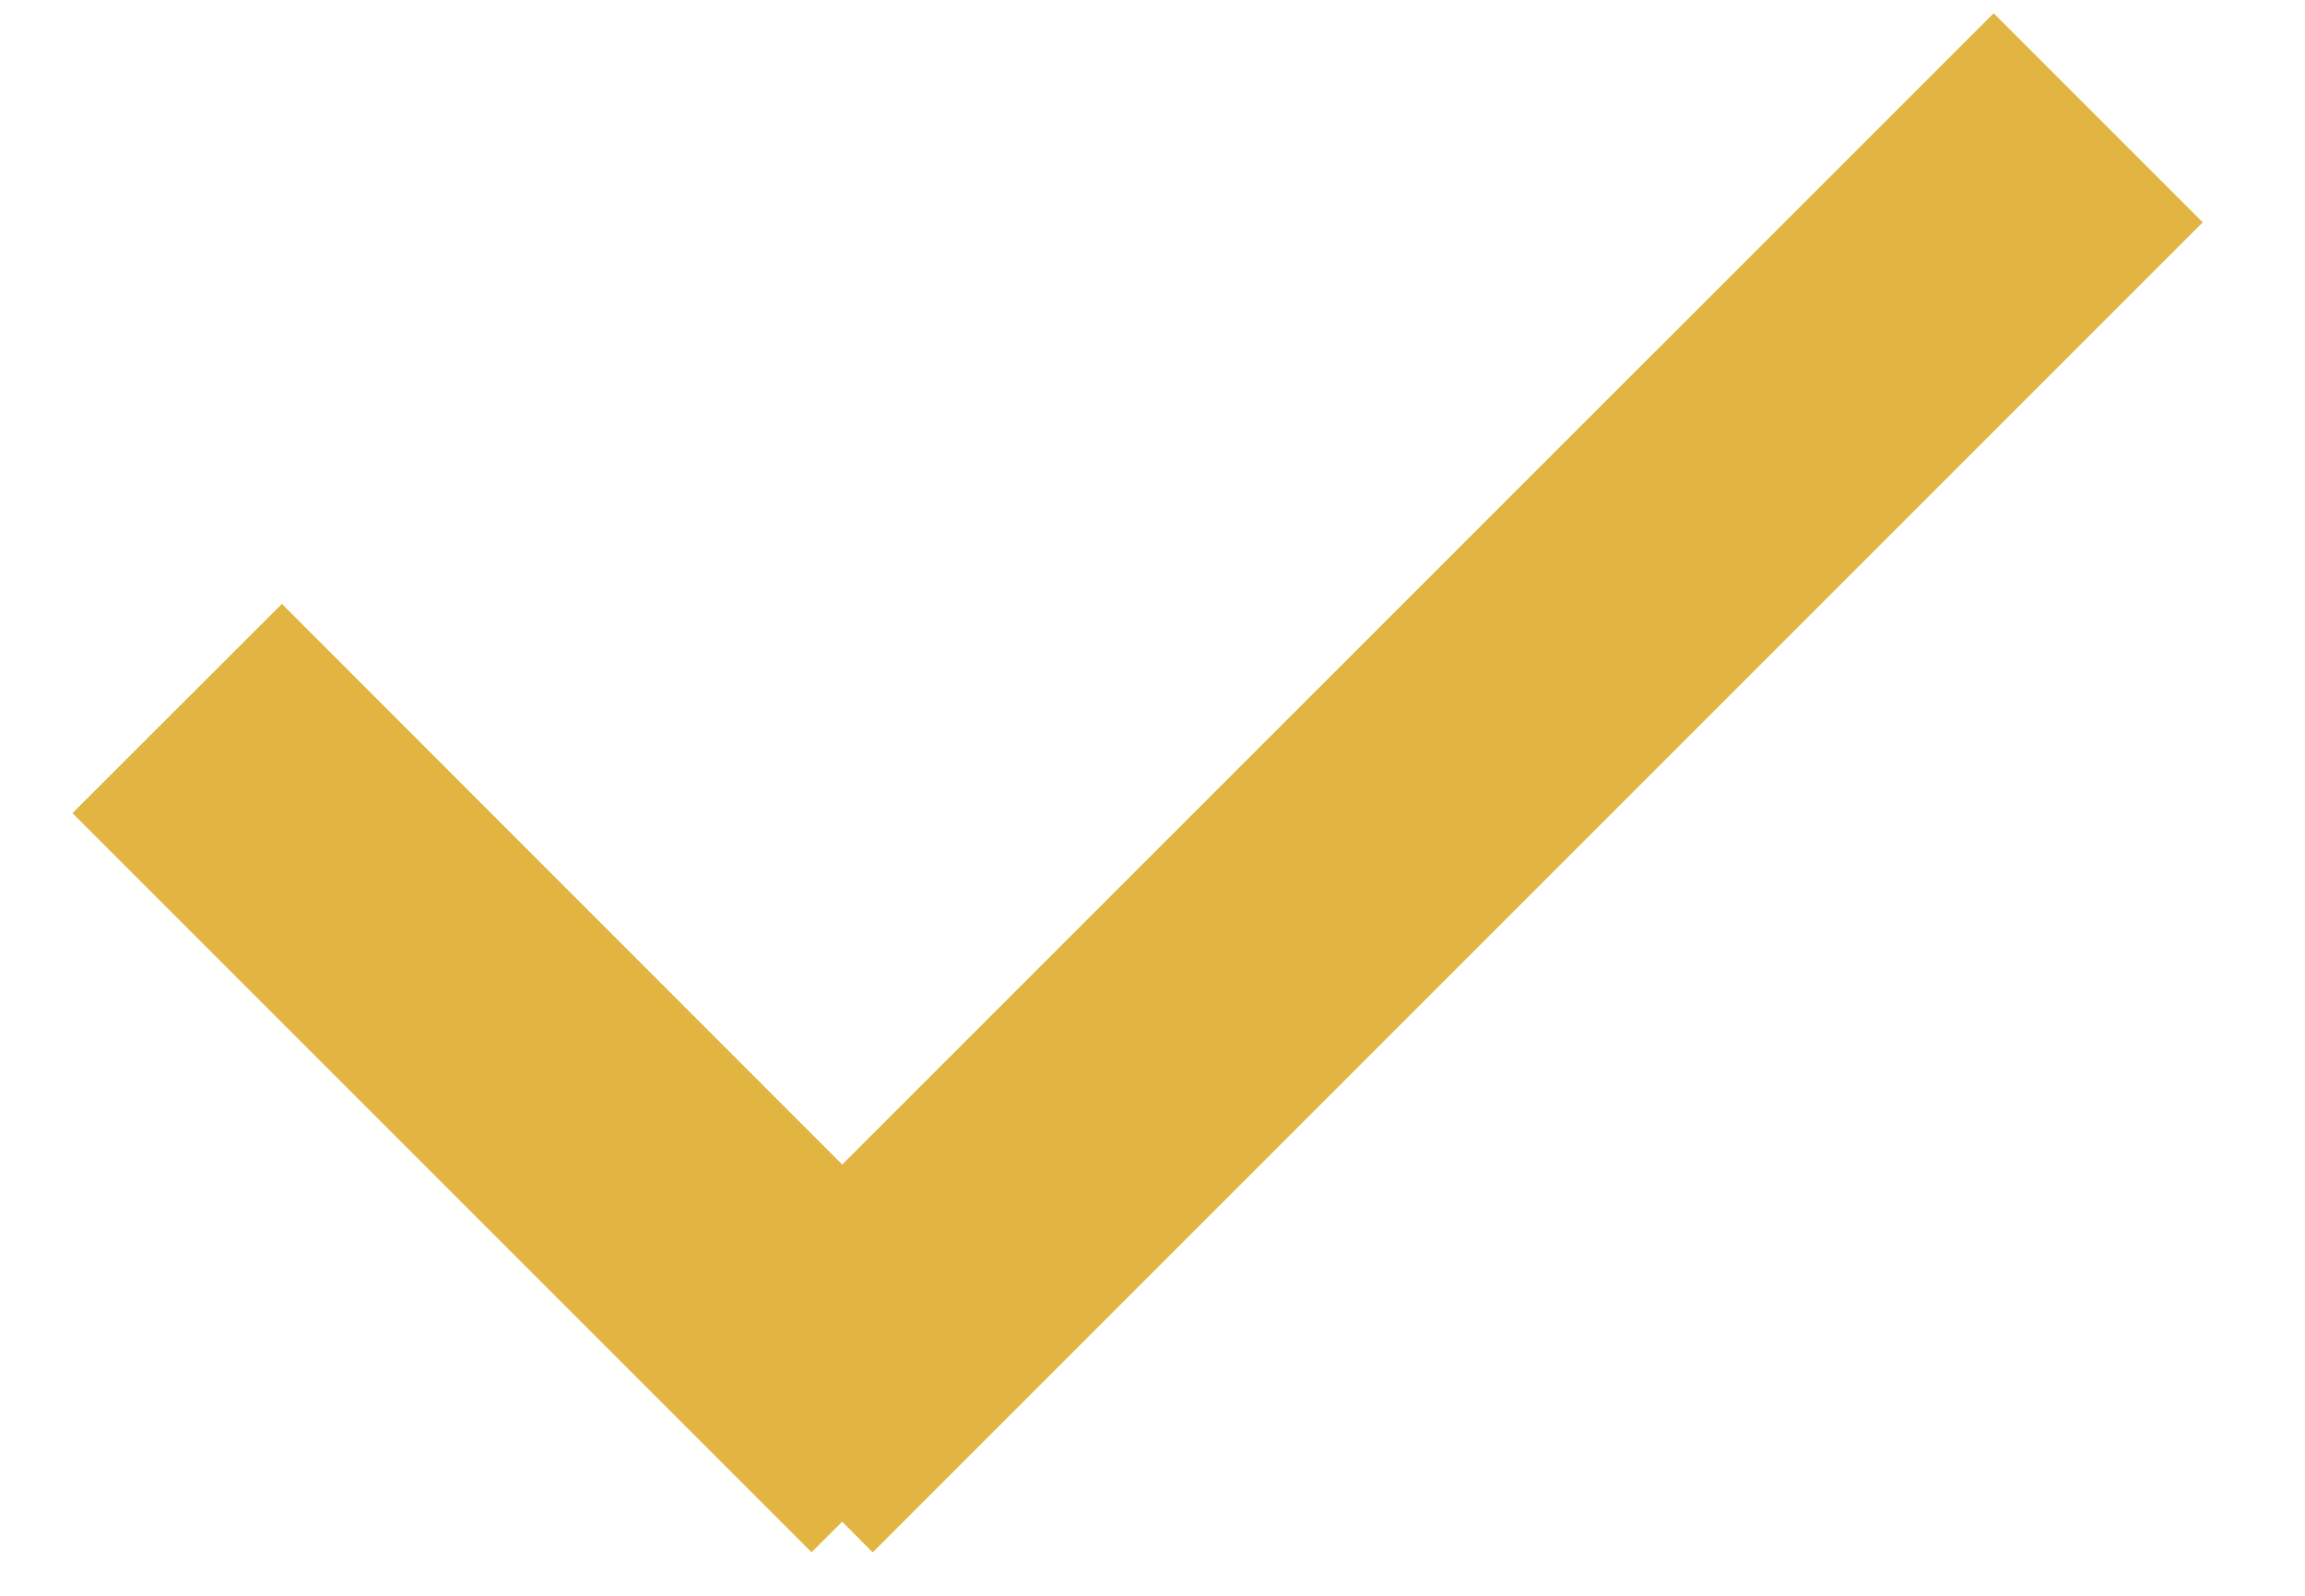
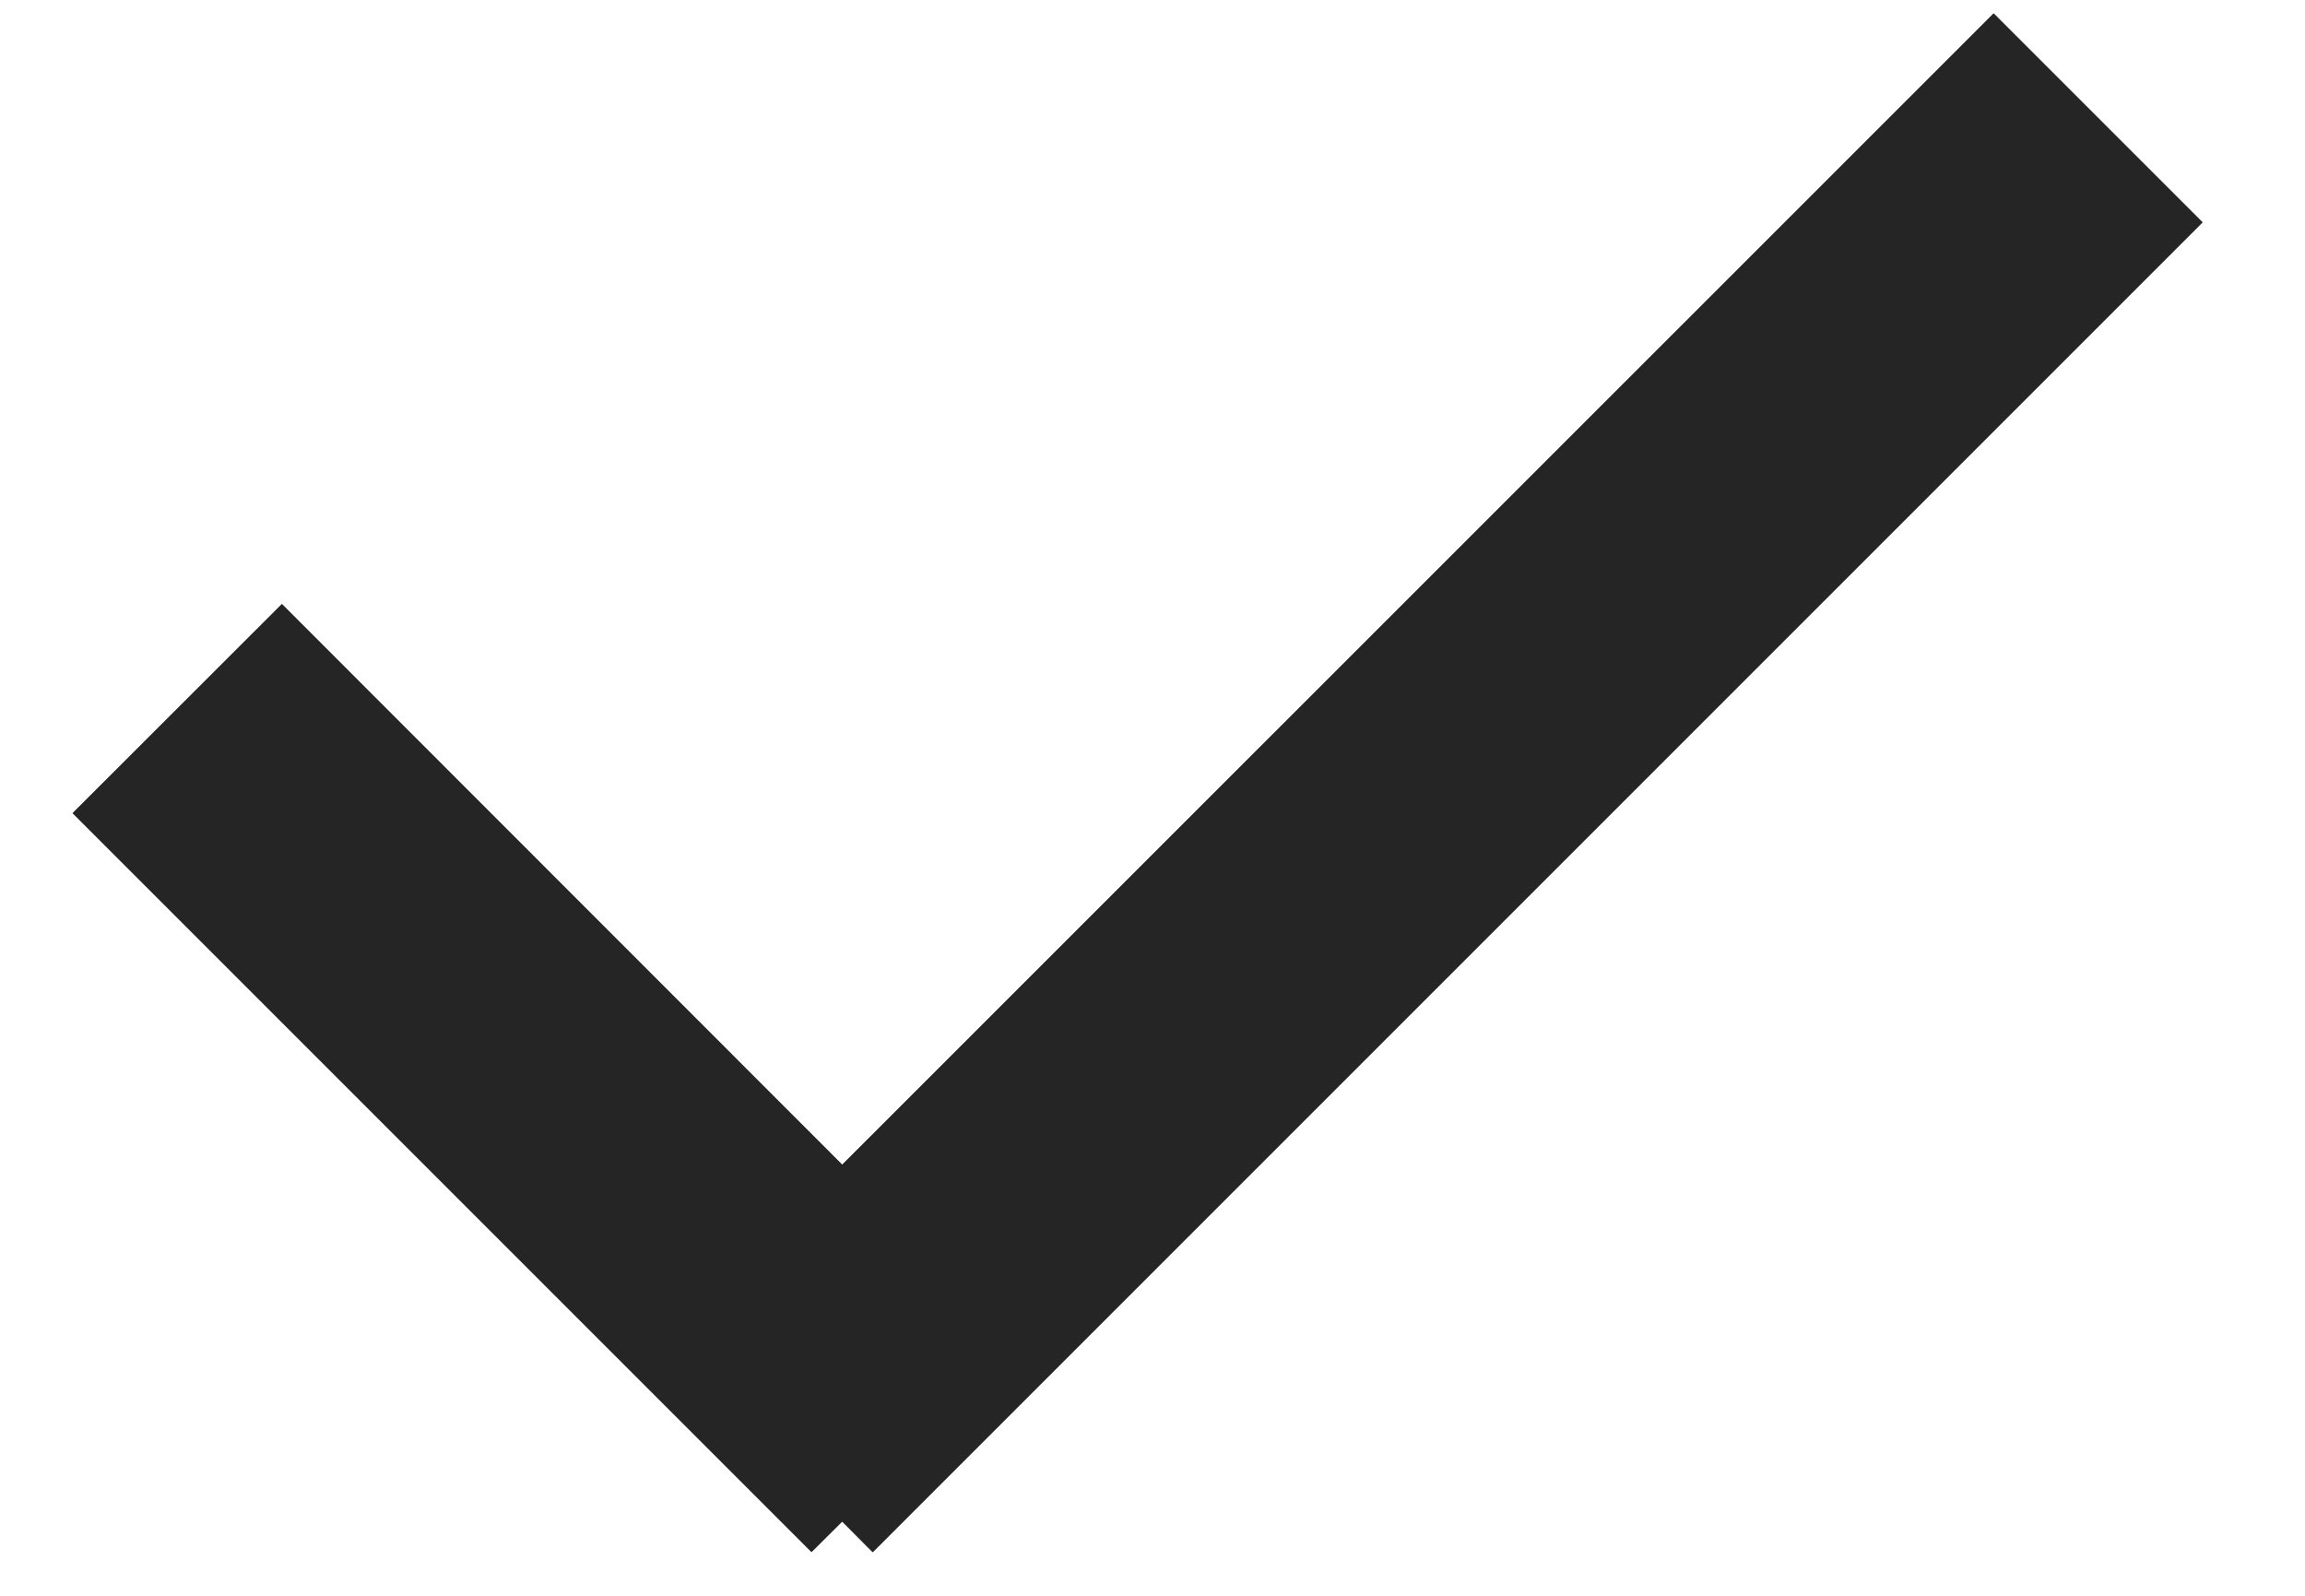
<svg xmlns="http://www.w3.org/2000/svg" xmlns:xlink="http://www.w3.org/1999/xlink" width="13" height="9" viewBox="0 0 13 9">
  <defs>
    <path id="uca4a" d="M239.41 9255.586l1.18-1.179 3.16 3.162 6.494-6.493 1.178 1.178-7.5 7.5-.172-.173-.173.172z" />
  </defs>
  <g>
    <g transform="translate(-239 -9251)">
-       <use fill="#dbb041" xlink:href="#uca4a" />
-       <use fill="#e2b542" xlink:href="#uca4a" />
+       <use fill="#252525" xlink:href="#uca4a" />
+       <use fill="#252525" xlink:href="#uca4a" />
    </g>
  </g>
</svg>
